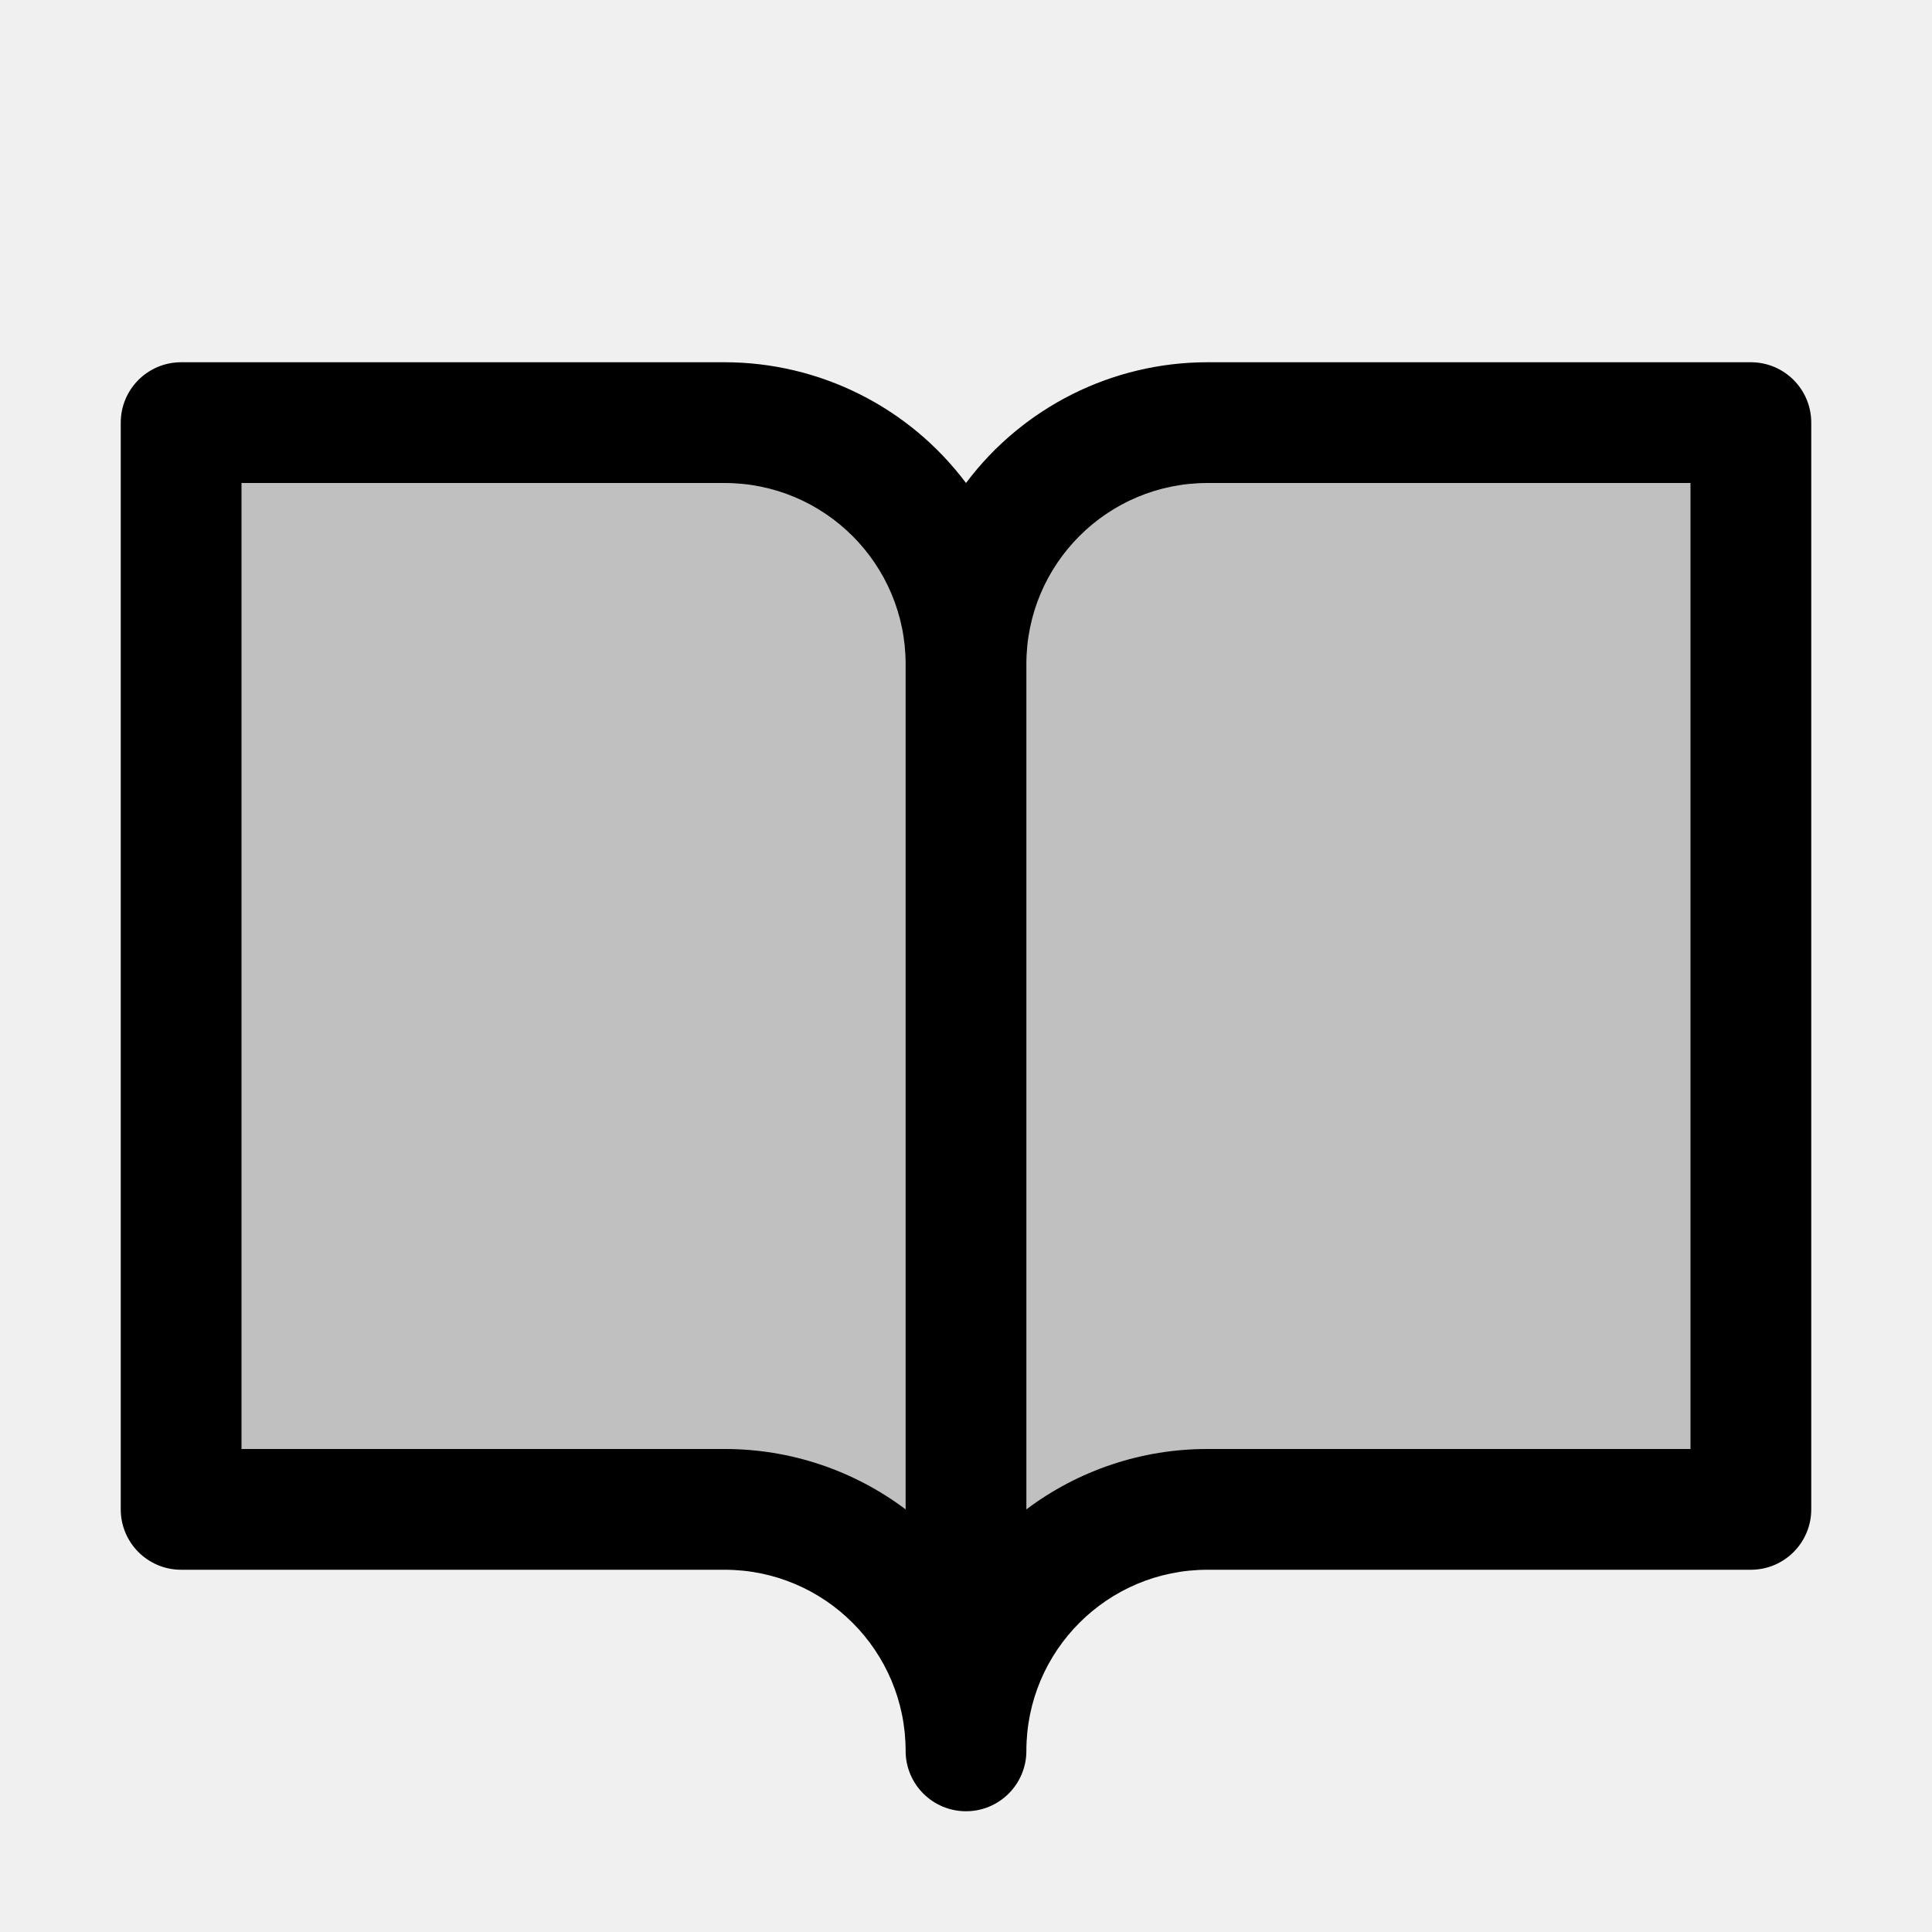
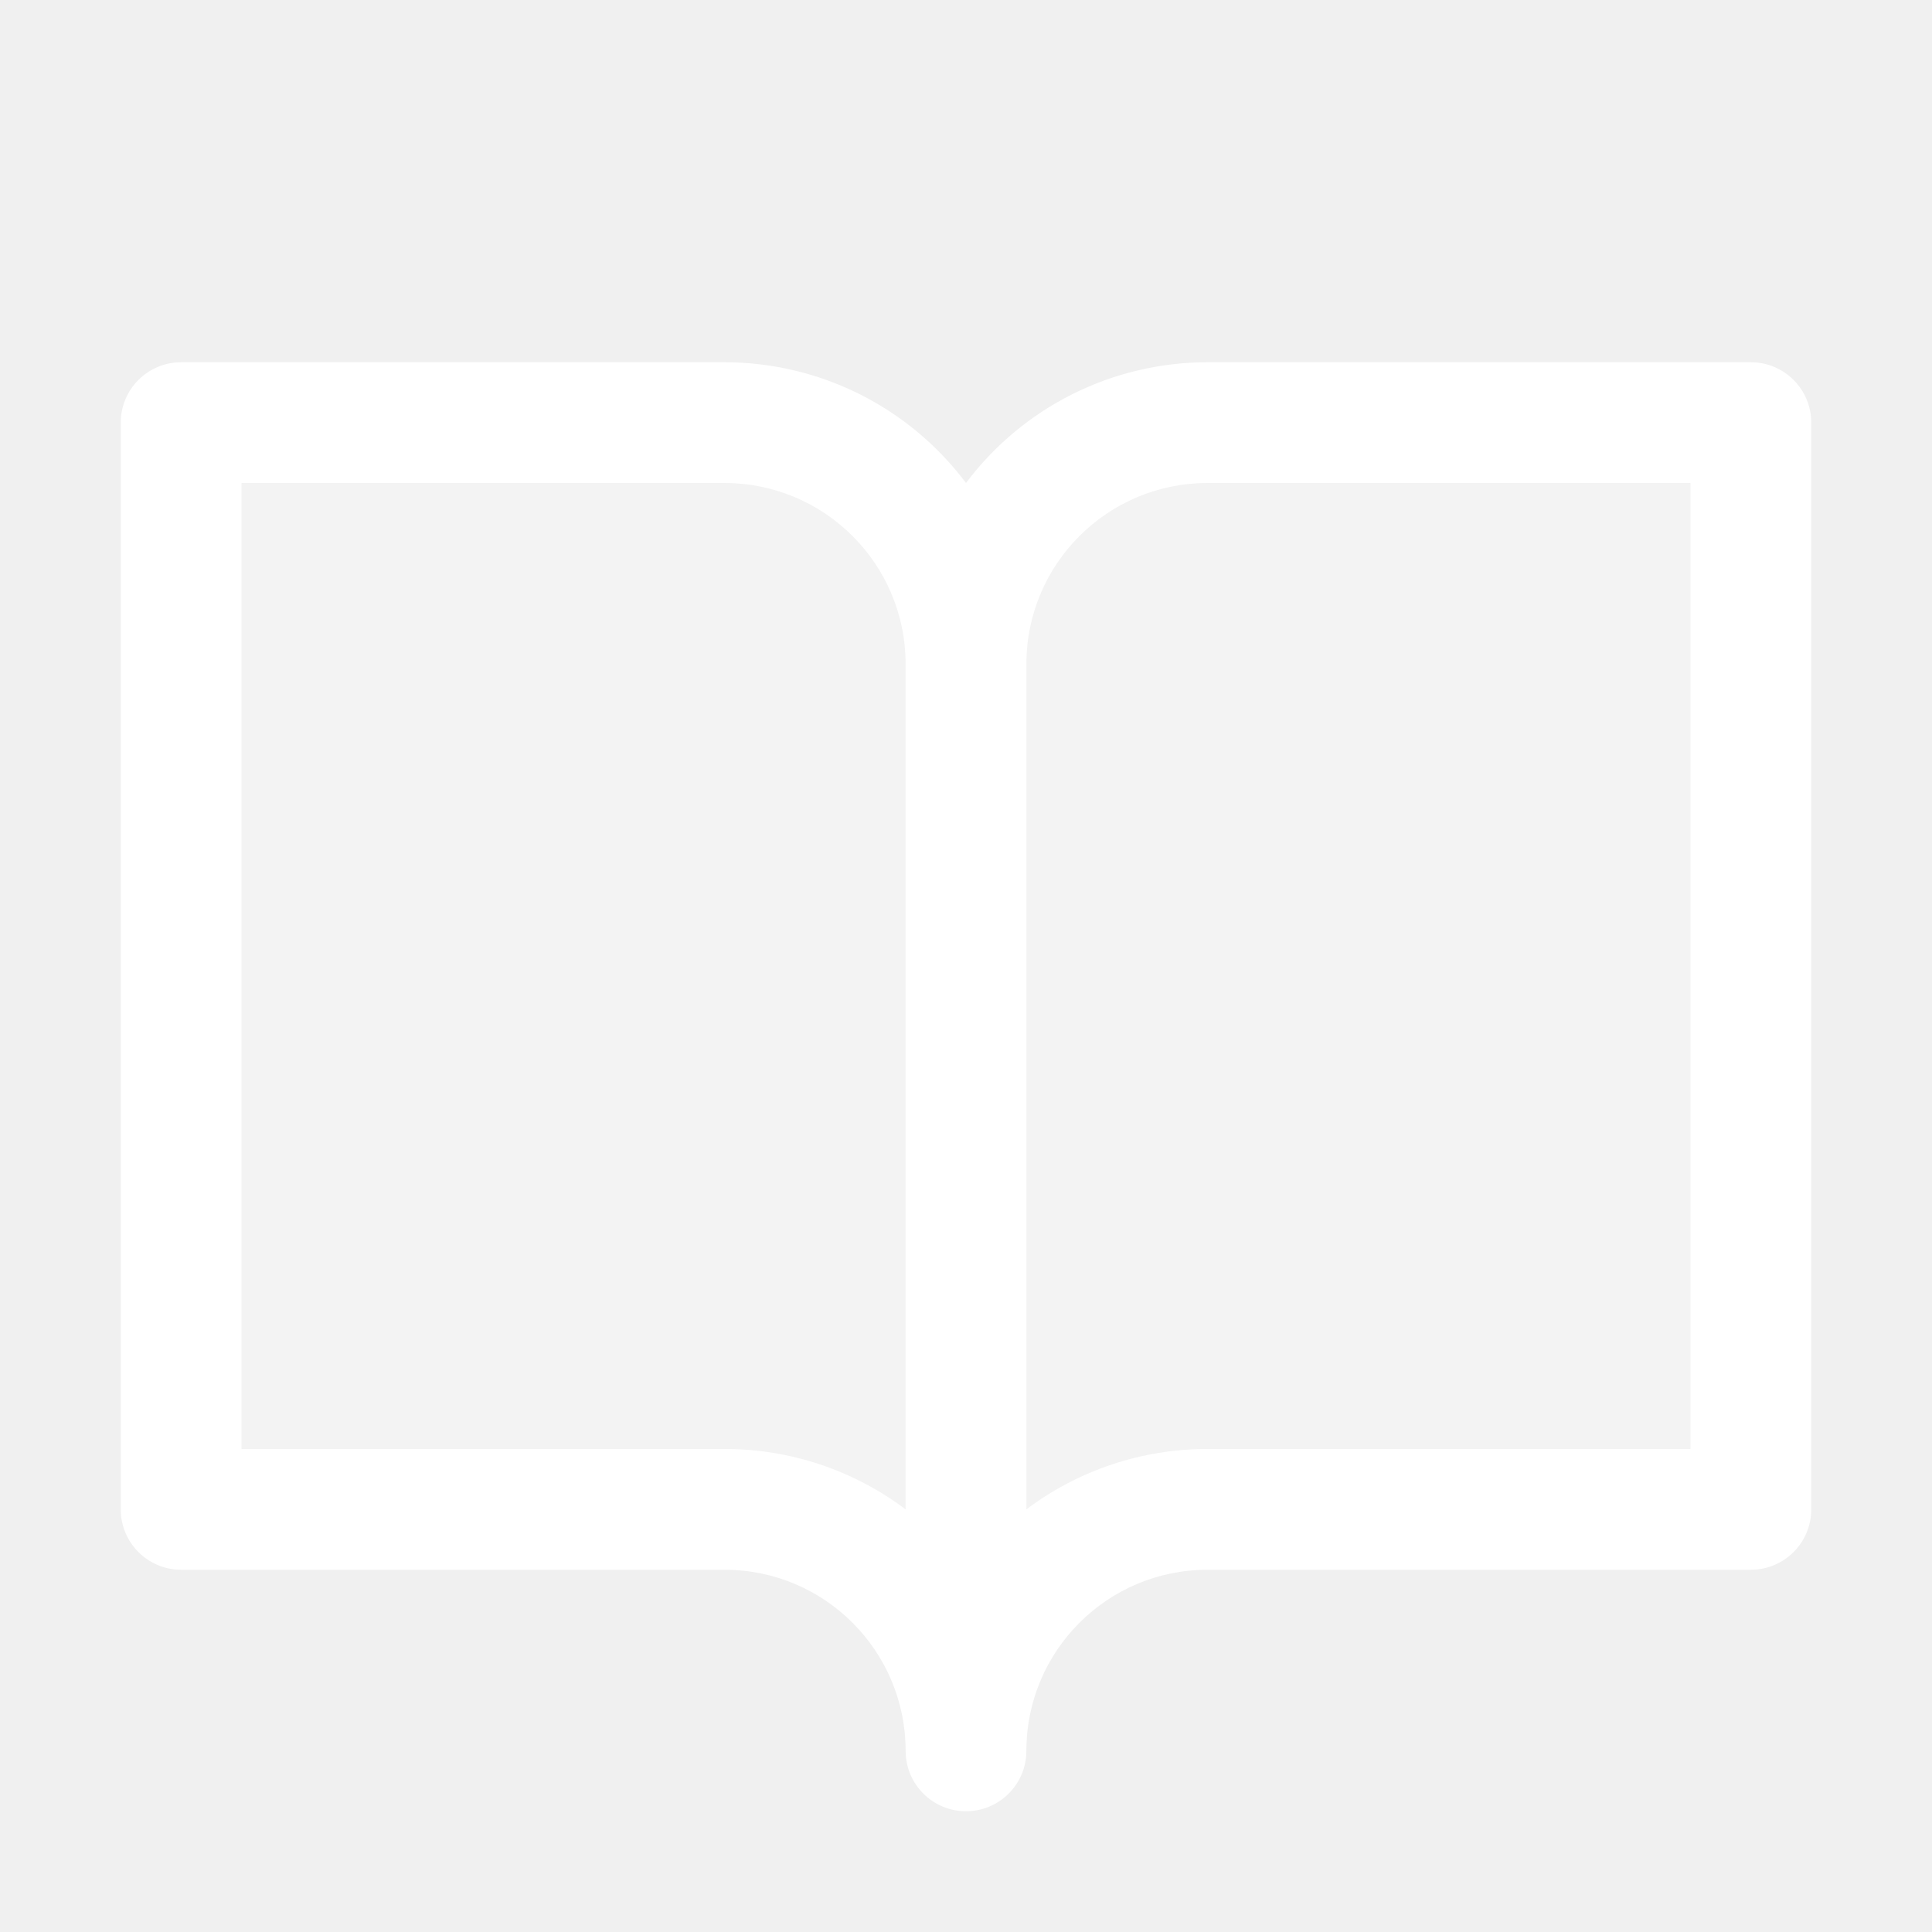
- <svg xmlns="http://www.w3.org/2000/svg" width="256" height="256" viewBox="0 0 256 256" fill="#000">
+ <svg xmlns="http://www.w3.org/2000/svg" width="256" height="256" viewBox="0 0 256 256" fill="#fff">
  <path d="M232,56V200H160a32,32,0,0,0-32,32,32,32,0,0,0-32-32H24V56H96a32,32,0,0,1,32,32,32,32,0,0,1,32-32Z" opacity="0.2" />
  <path d="M232,48H160a40,40,0,0,0-32,16A40,40,0,0,0,96,48H24a8,8,0,0,0-8,8V200a8,8,0,0,0,8,8H96a24,24,0,0,1,24,24,8,8,0,0,0,16,0,24,24,0,0,1,24-24h72a8,8,0,0,0,8-8V56A8,8,0,0,0,232,48ZM96,192H32V64H96a24,24,0,0,1,24,24V200A39.81,39.81,0,0,0,96,192Zm128,0H160a39.81,39.81,0,0,0-24,8V88a24,24,0,0,1,24-24h64Z" />
</svg>
